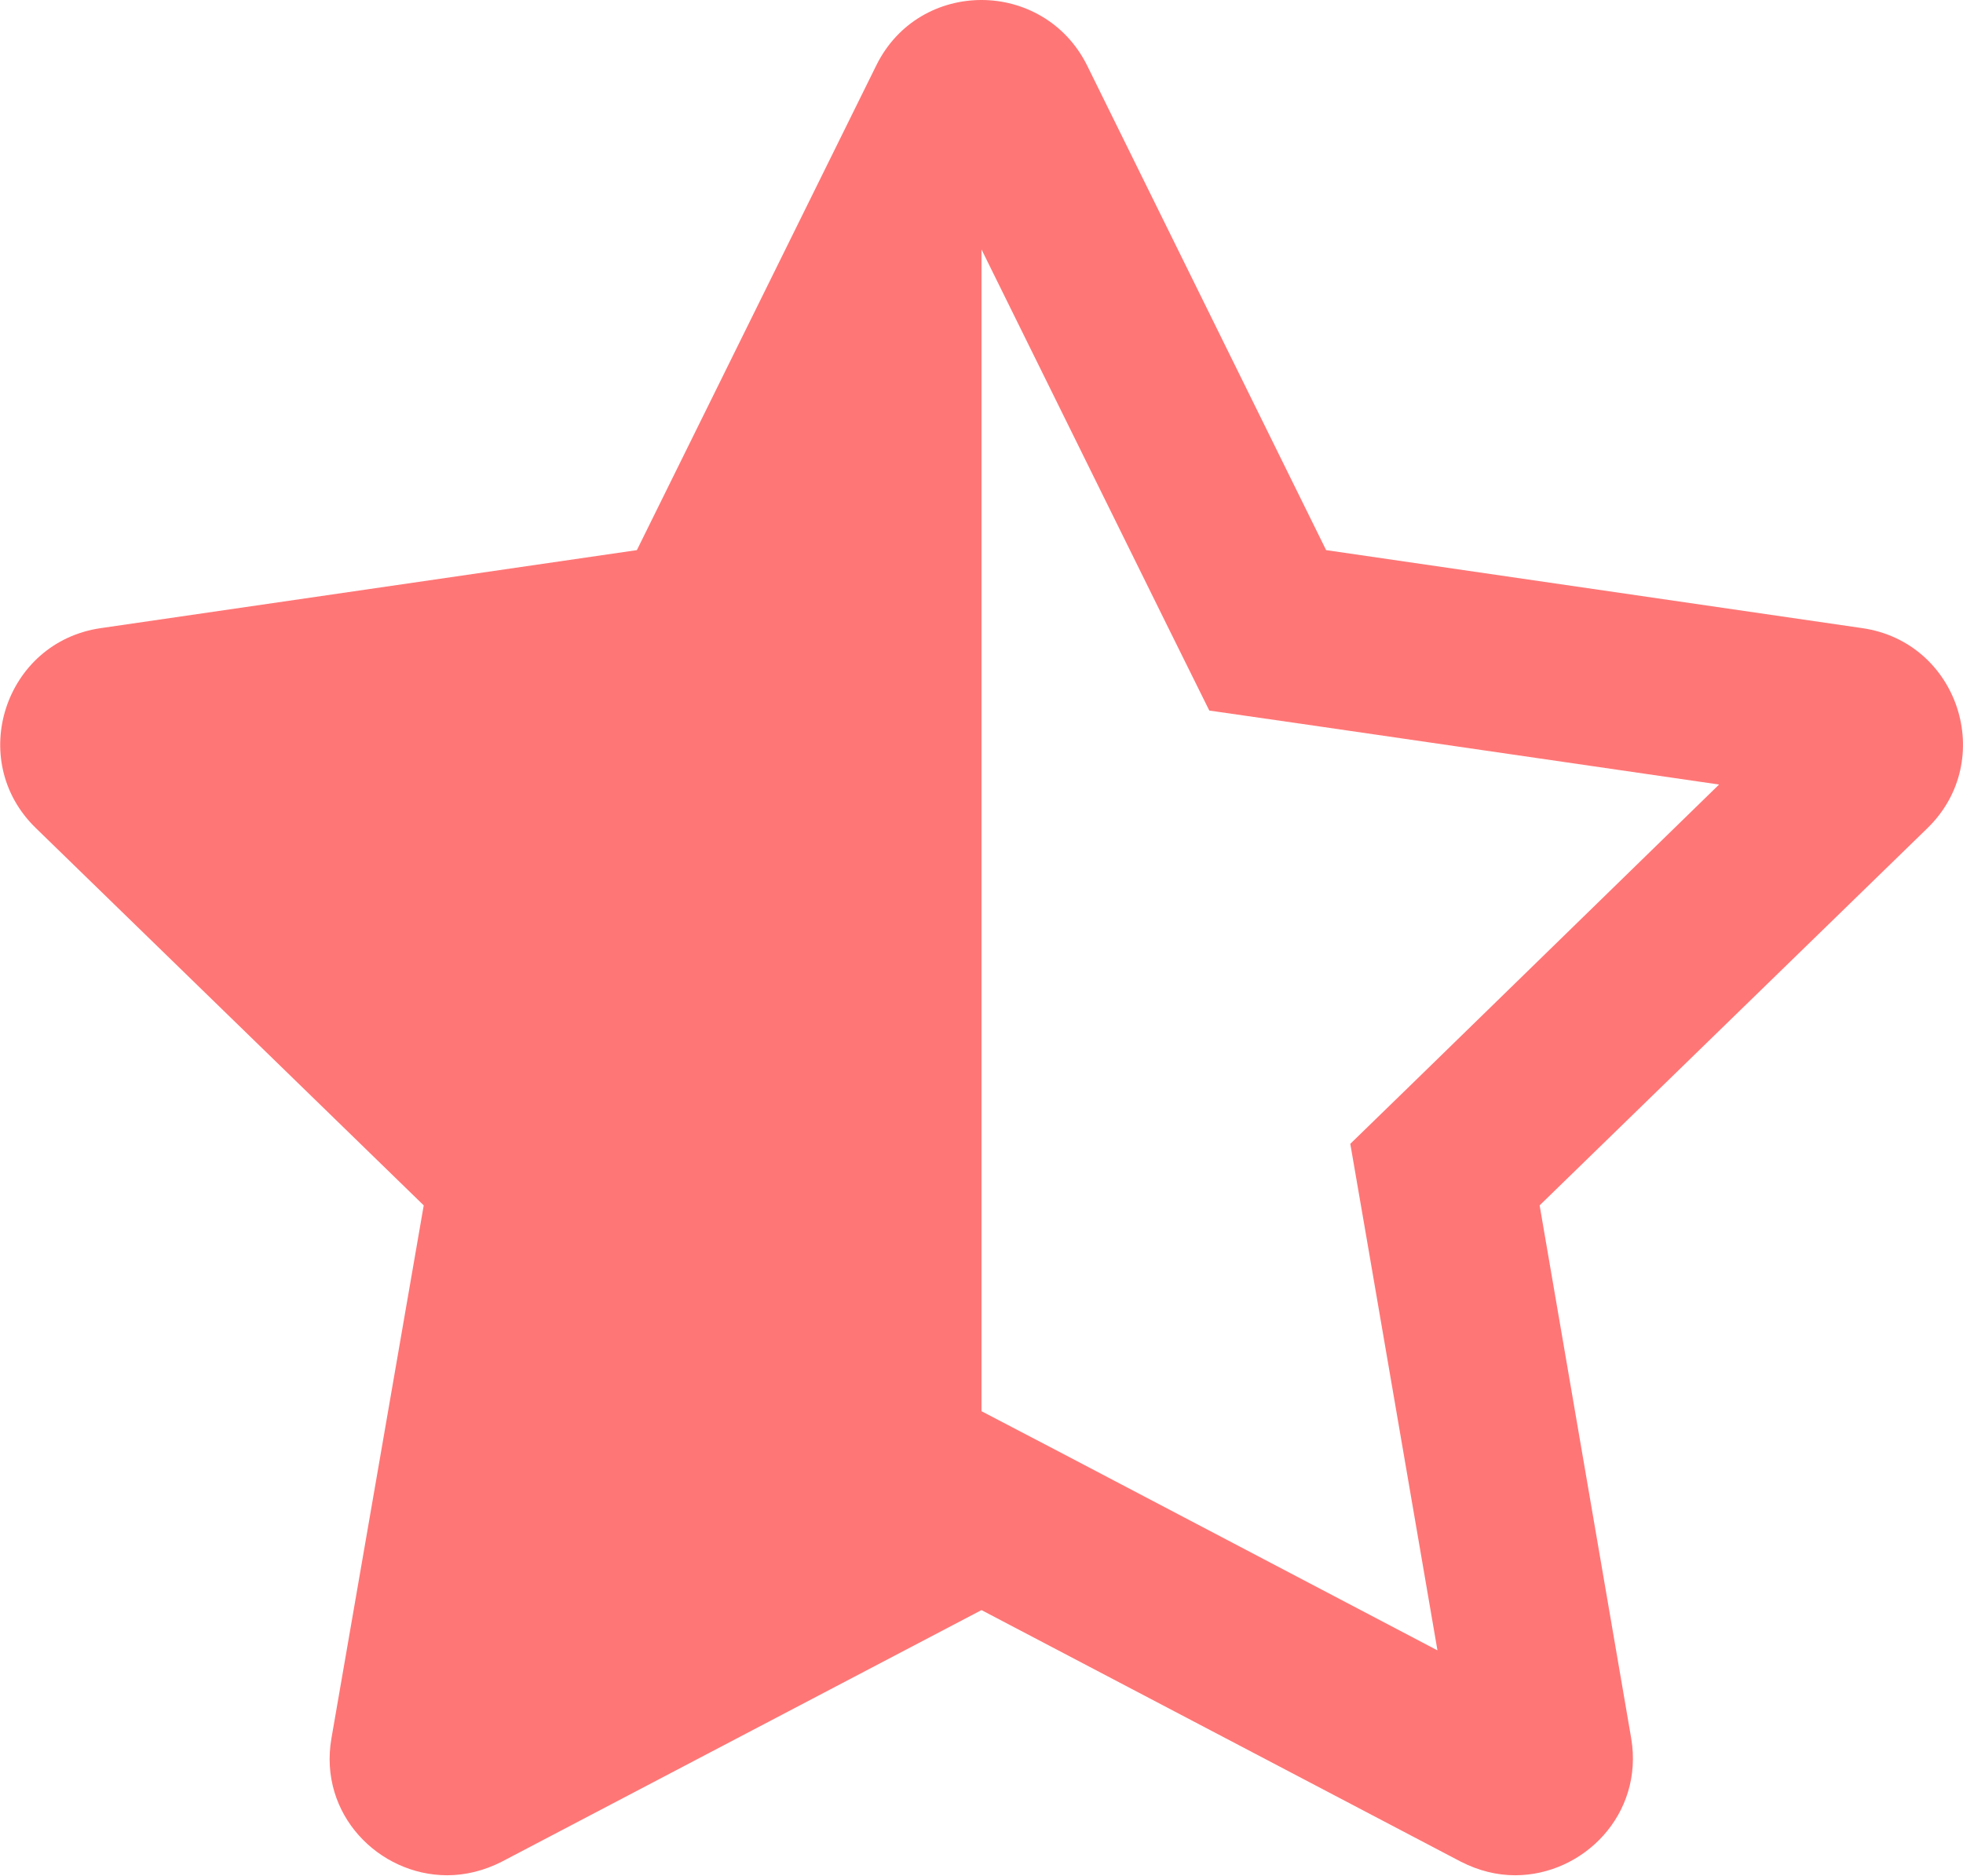
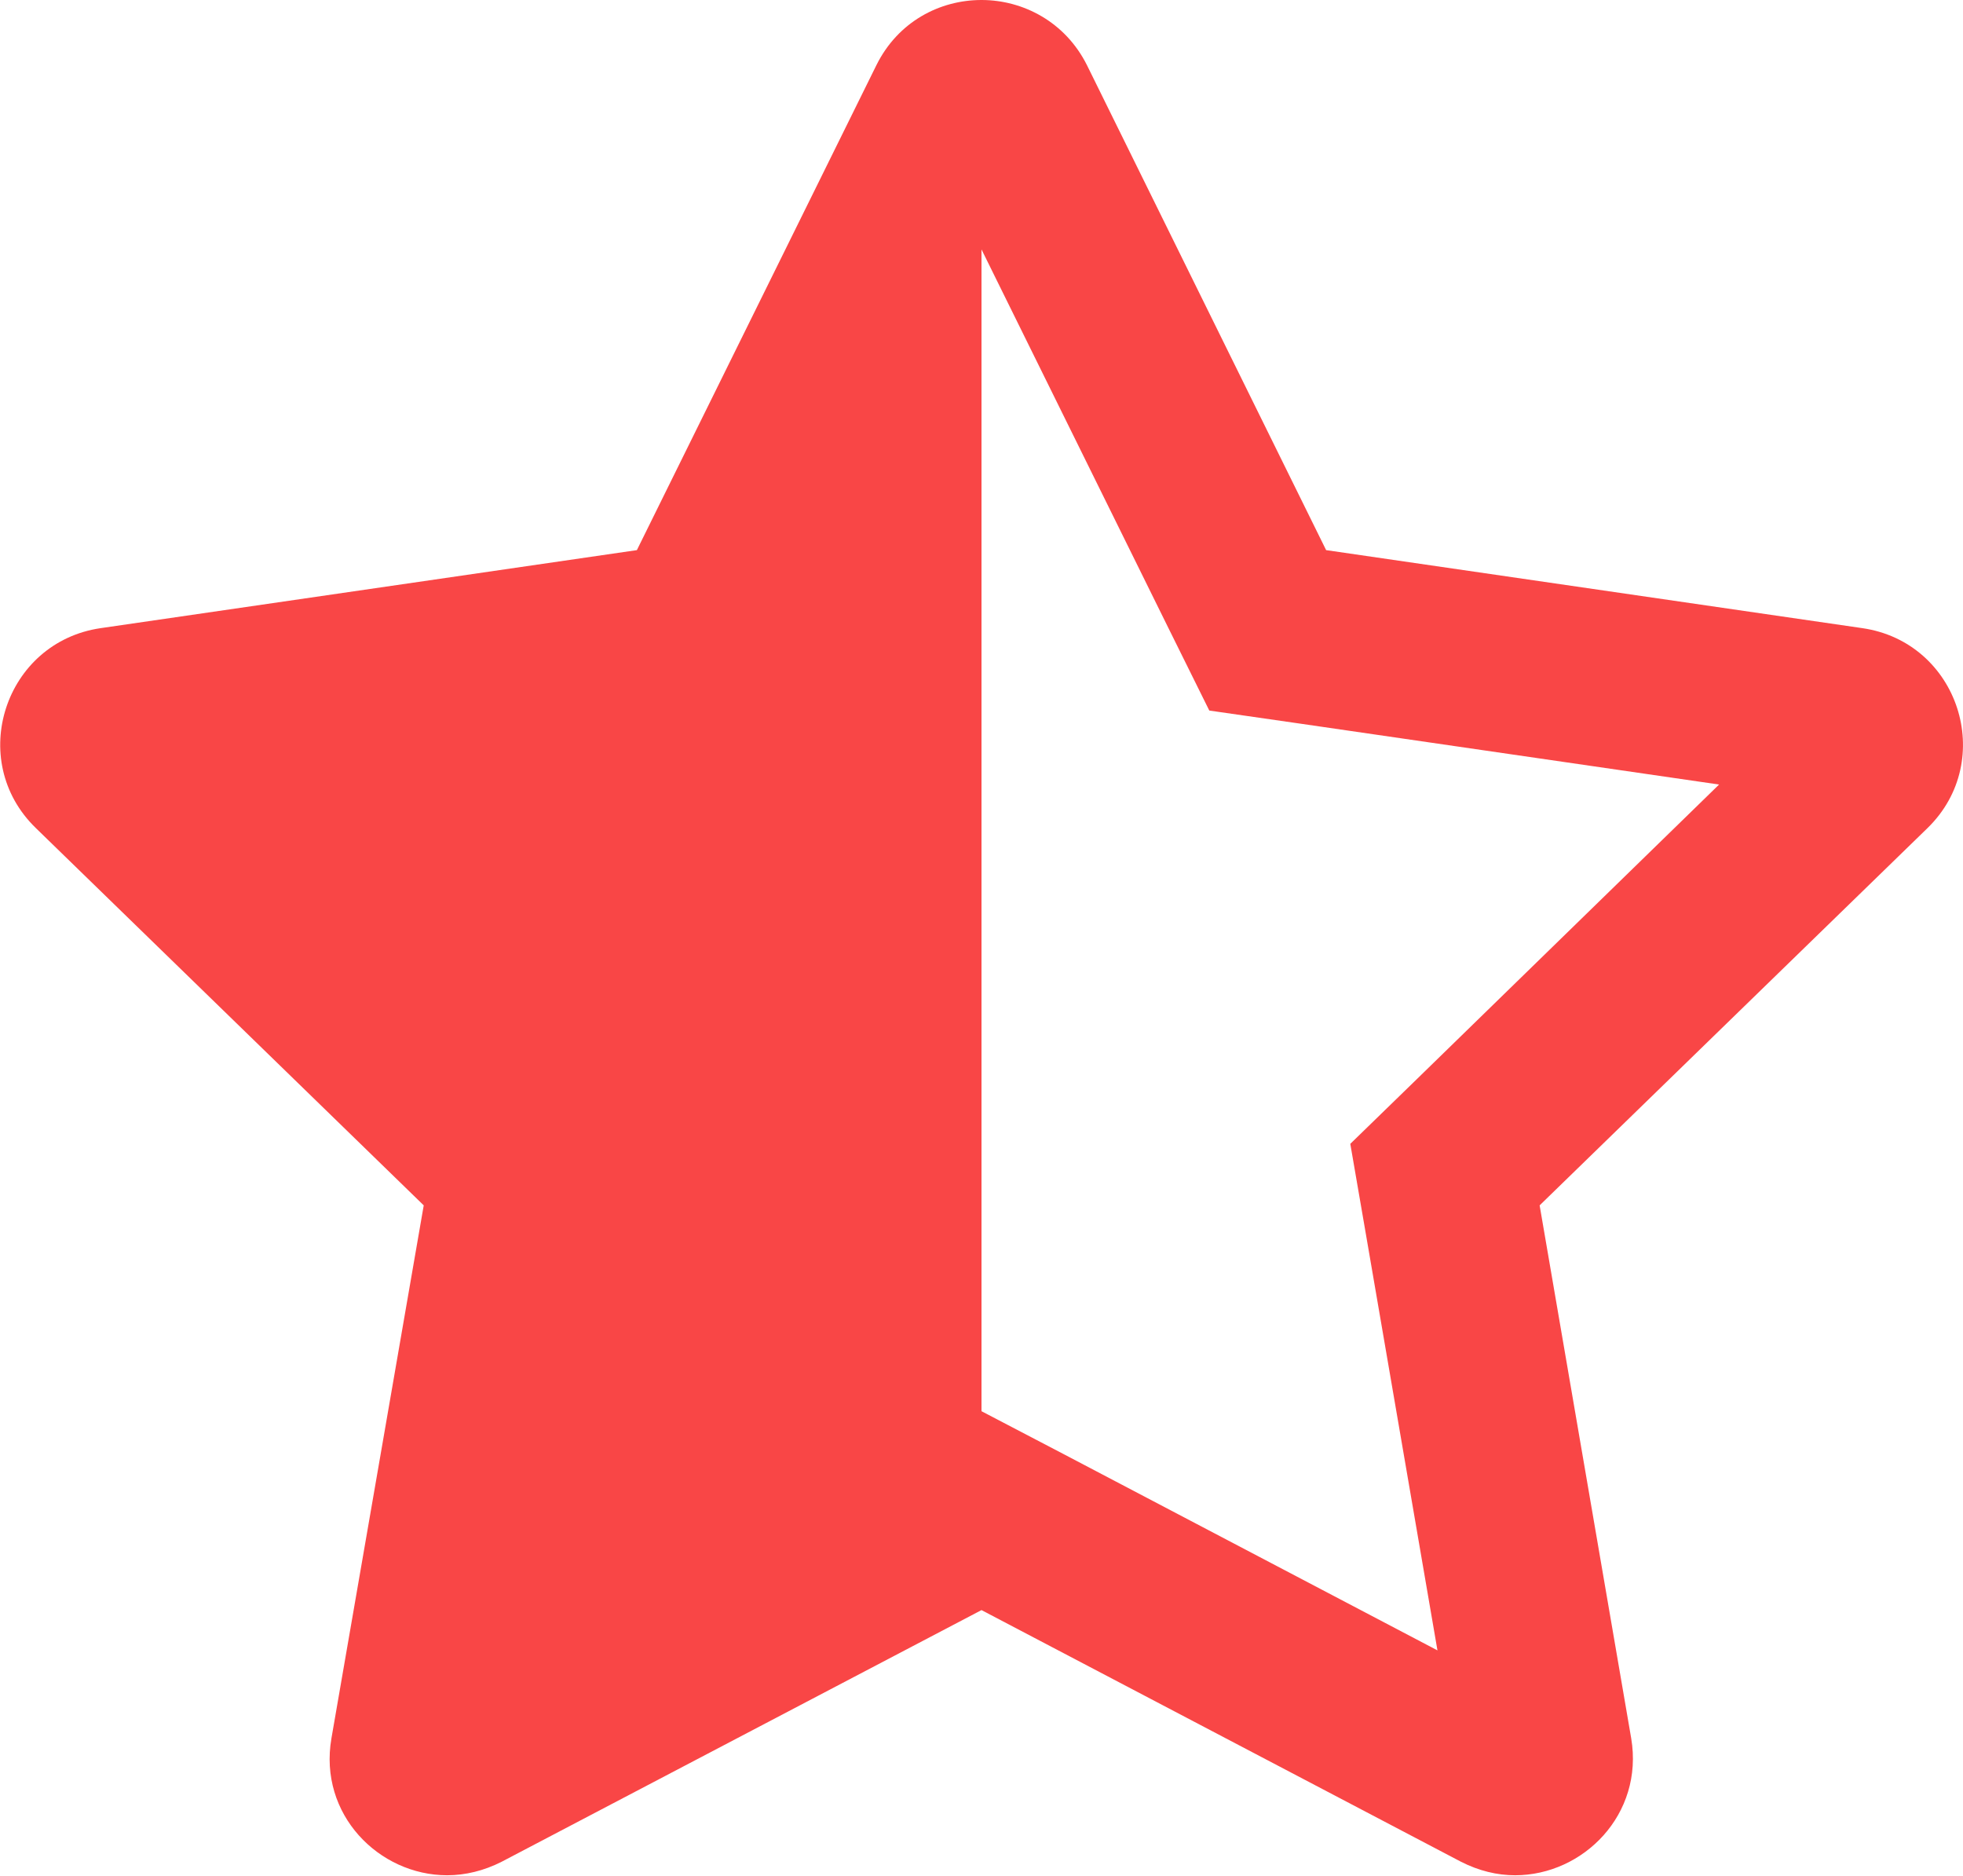
<svg xmlns="http://www.w3.org/2000/svg" version="1.1" id="Livello_1" focusable="false" x="0px" y="0px" viewBox="0 0 536 512" style="enable-background:new 0 0 536 512;" xml:space="preserve">
  <style type="text/css">
- 	.st0{fill:#FF7676;}
+ 	.st0{fill:#F94646;}
</style>
-   <path class="st0" d="M508.5,171.5l-146.4-21.3L296.8,17.8C290.9,6,279.4,0,268,0c-11.4,0-22.8,5.9-28.7,17.8l-65.4,132.4L27.5,171.5  c-26.2,3.8-36.8,36.1-17.7,54.6l105.9,103L90.5,474.6c-3.6,20.8,13,37.4,31.6,37.4c4.9,0,10-1.2,14.9-3.7L268,439.6l130.9,68.7  c4.9,2.5,9.9,3.7,14.8,3.7c18.6,0,35.2-16.6,31.7-37.4l-25-145.5l105.9-103C545.3,207.6,534.8,175.3,508.5,171.5L508.5,171.5z   M386.8,294.7l-18.1,17.6l4.3,24.9l19.5,113.4l-102.1-53.6L268,385.3l0-317.2l51,103.3l11.2,22.6l25,3.6l114.2,16.6L386.8,294.7z" />
+   <path class="st0" d="M508.5,171.5l-146.4-21.3L296.8,17.8C290.9,6,279.4,0,268,0s-22.8,5.9-28.7,17.8l-65.4,132.4L27.5,171.5  c-26.2,3.8-36.8,36.1-17.7,54.6l105.9,103L90.5,474.6c-3.6,20.8,13,37.4,31.6,37.4c4.9,0,10-1.2,14.9-3.7l131-68.7l130.9,68.7  c4.9,2.5,9.9,3.7,14.8,3.7c18.6,0,35.2-16.6,31.7-37.4l-25-145.5l105.9-103C545.3,207.6,534.8,175.3,508.5,171.5L508.5,171.5z   M386.8,294.7l-18.1,17.6l4.3,24.9l19.5,113.4L290.4,397L268,385.3V68.1l51,103.3l11.2,22.6l25,3.6l114.2,16.6L386.8,294.7z" />
</svg>
